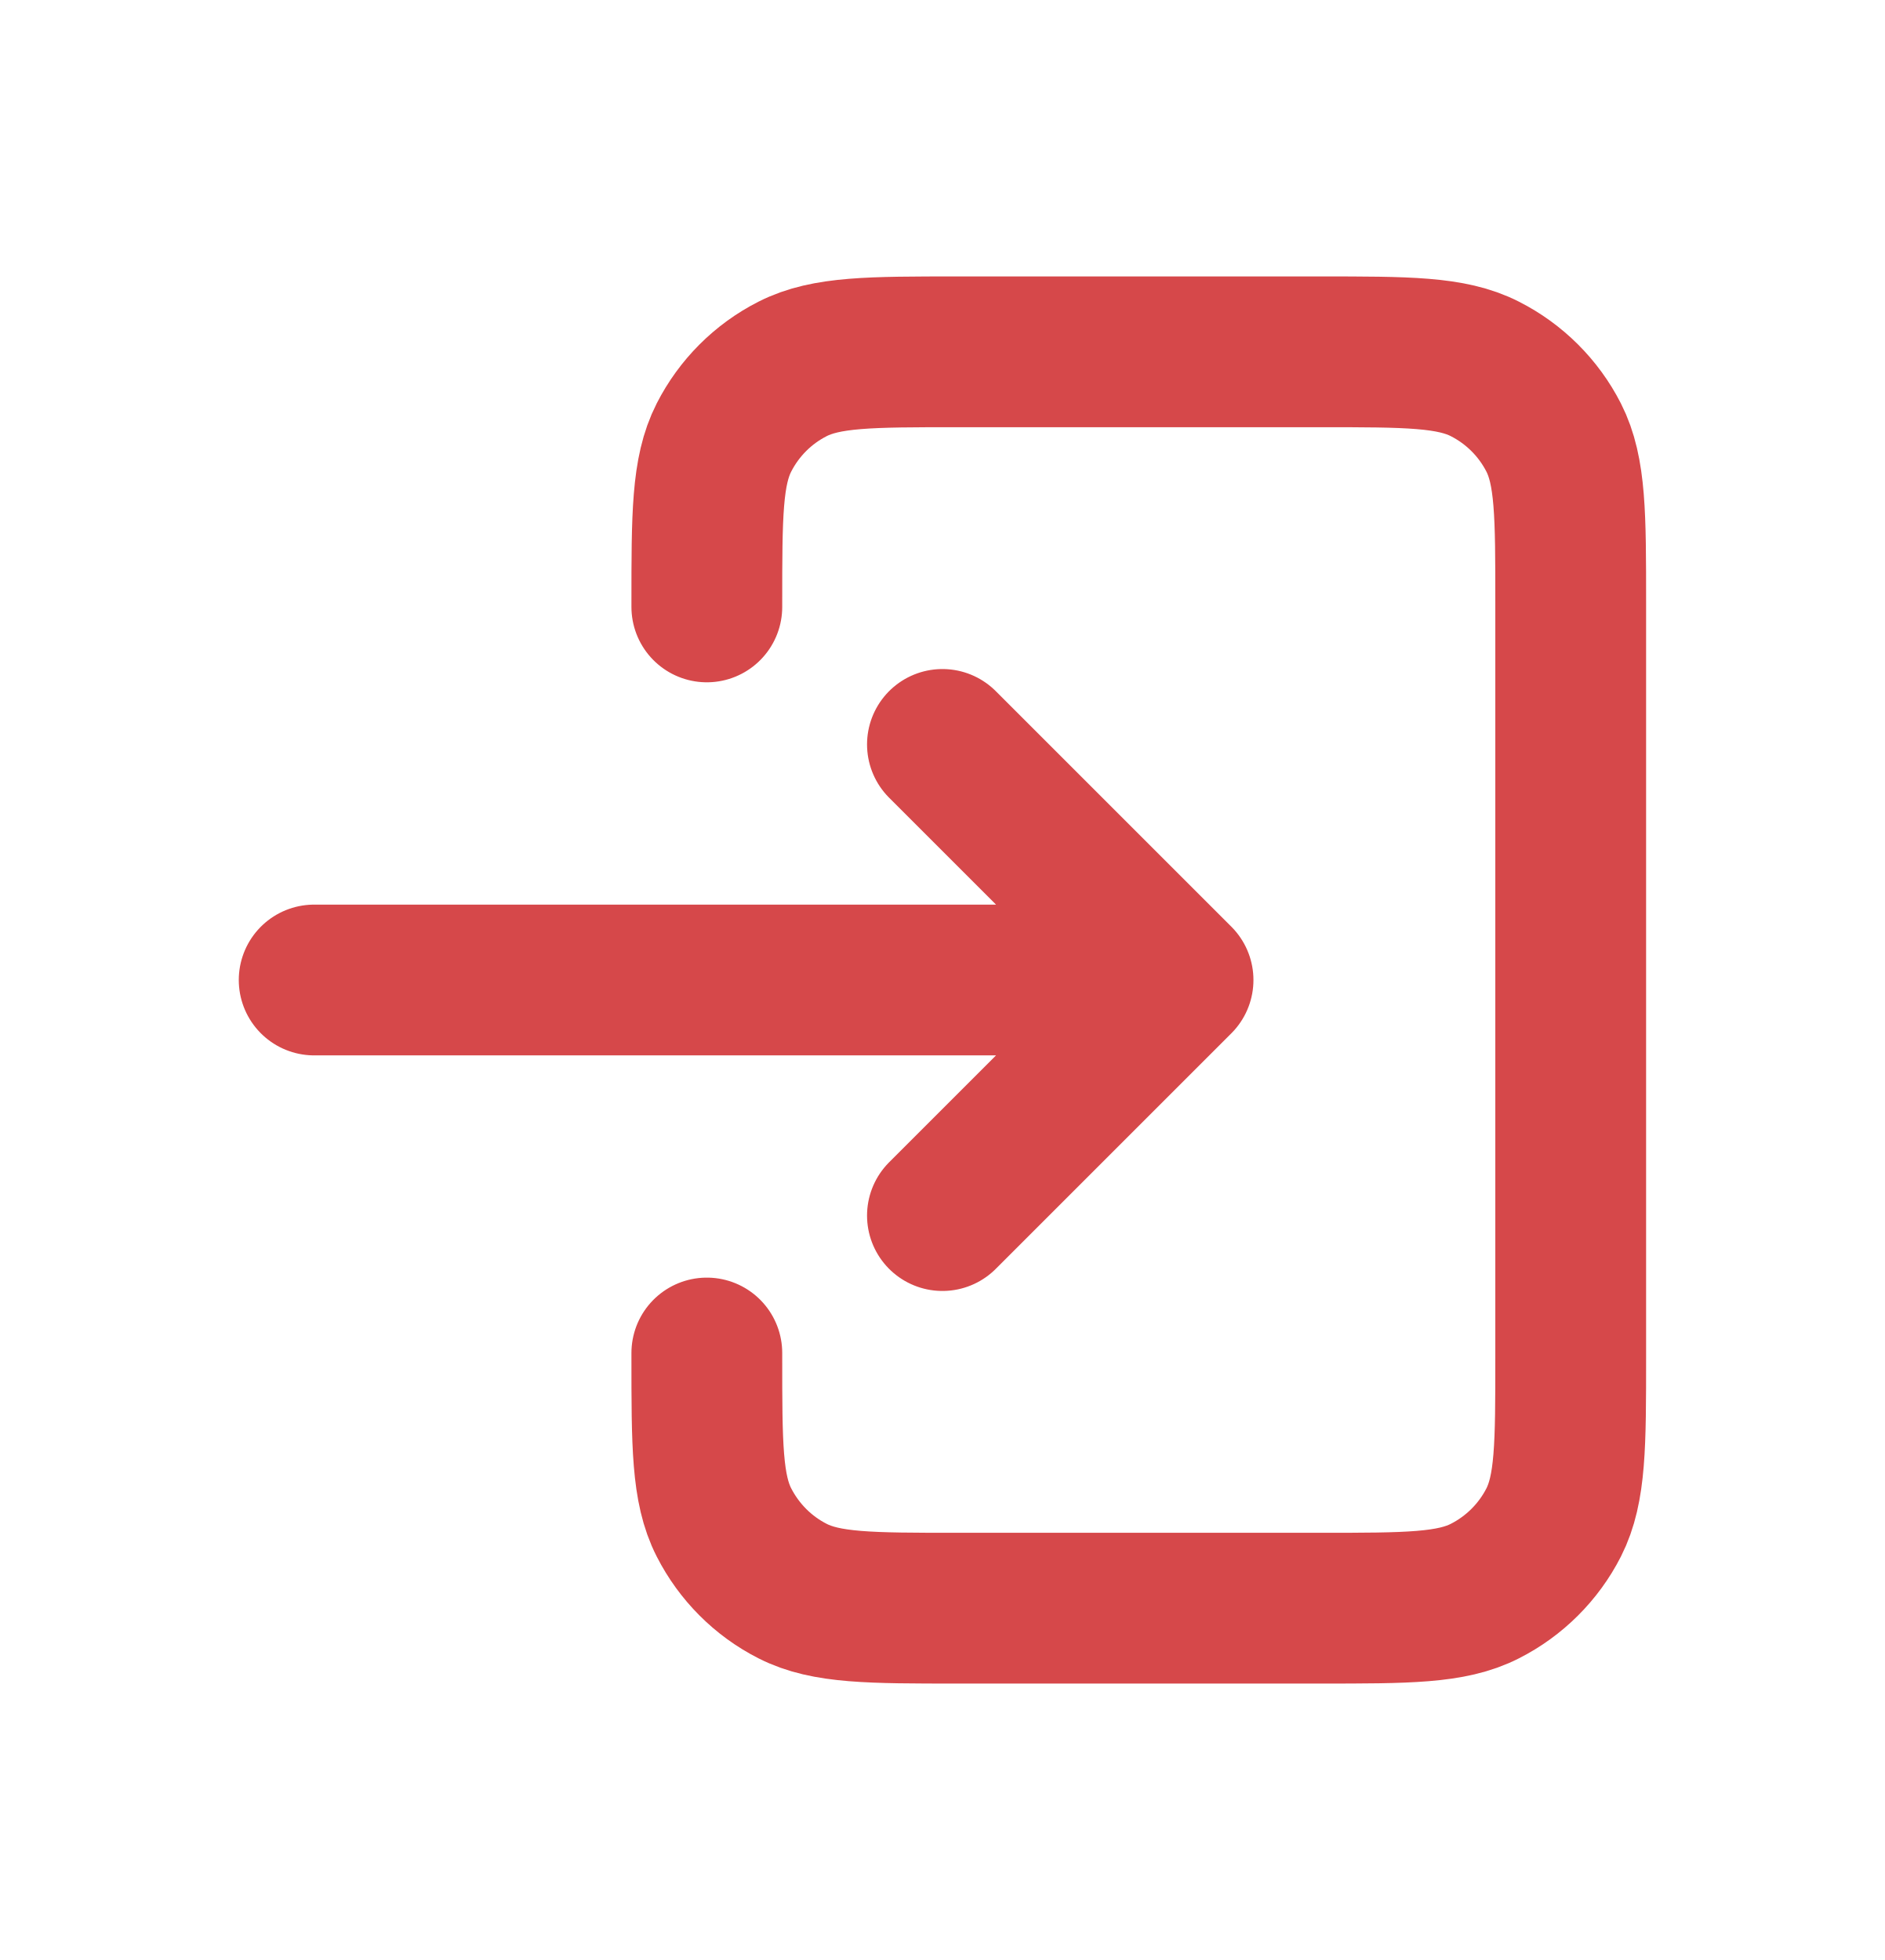
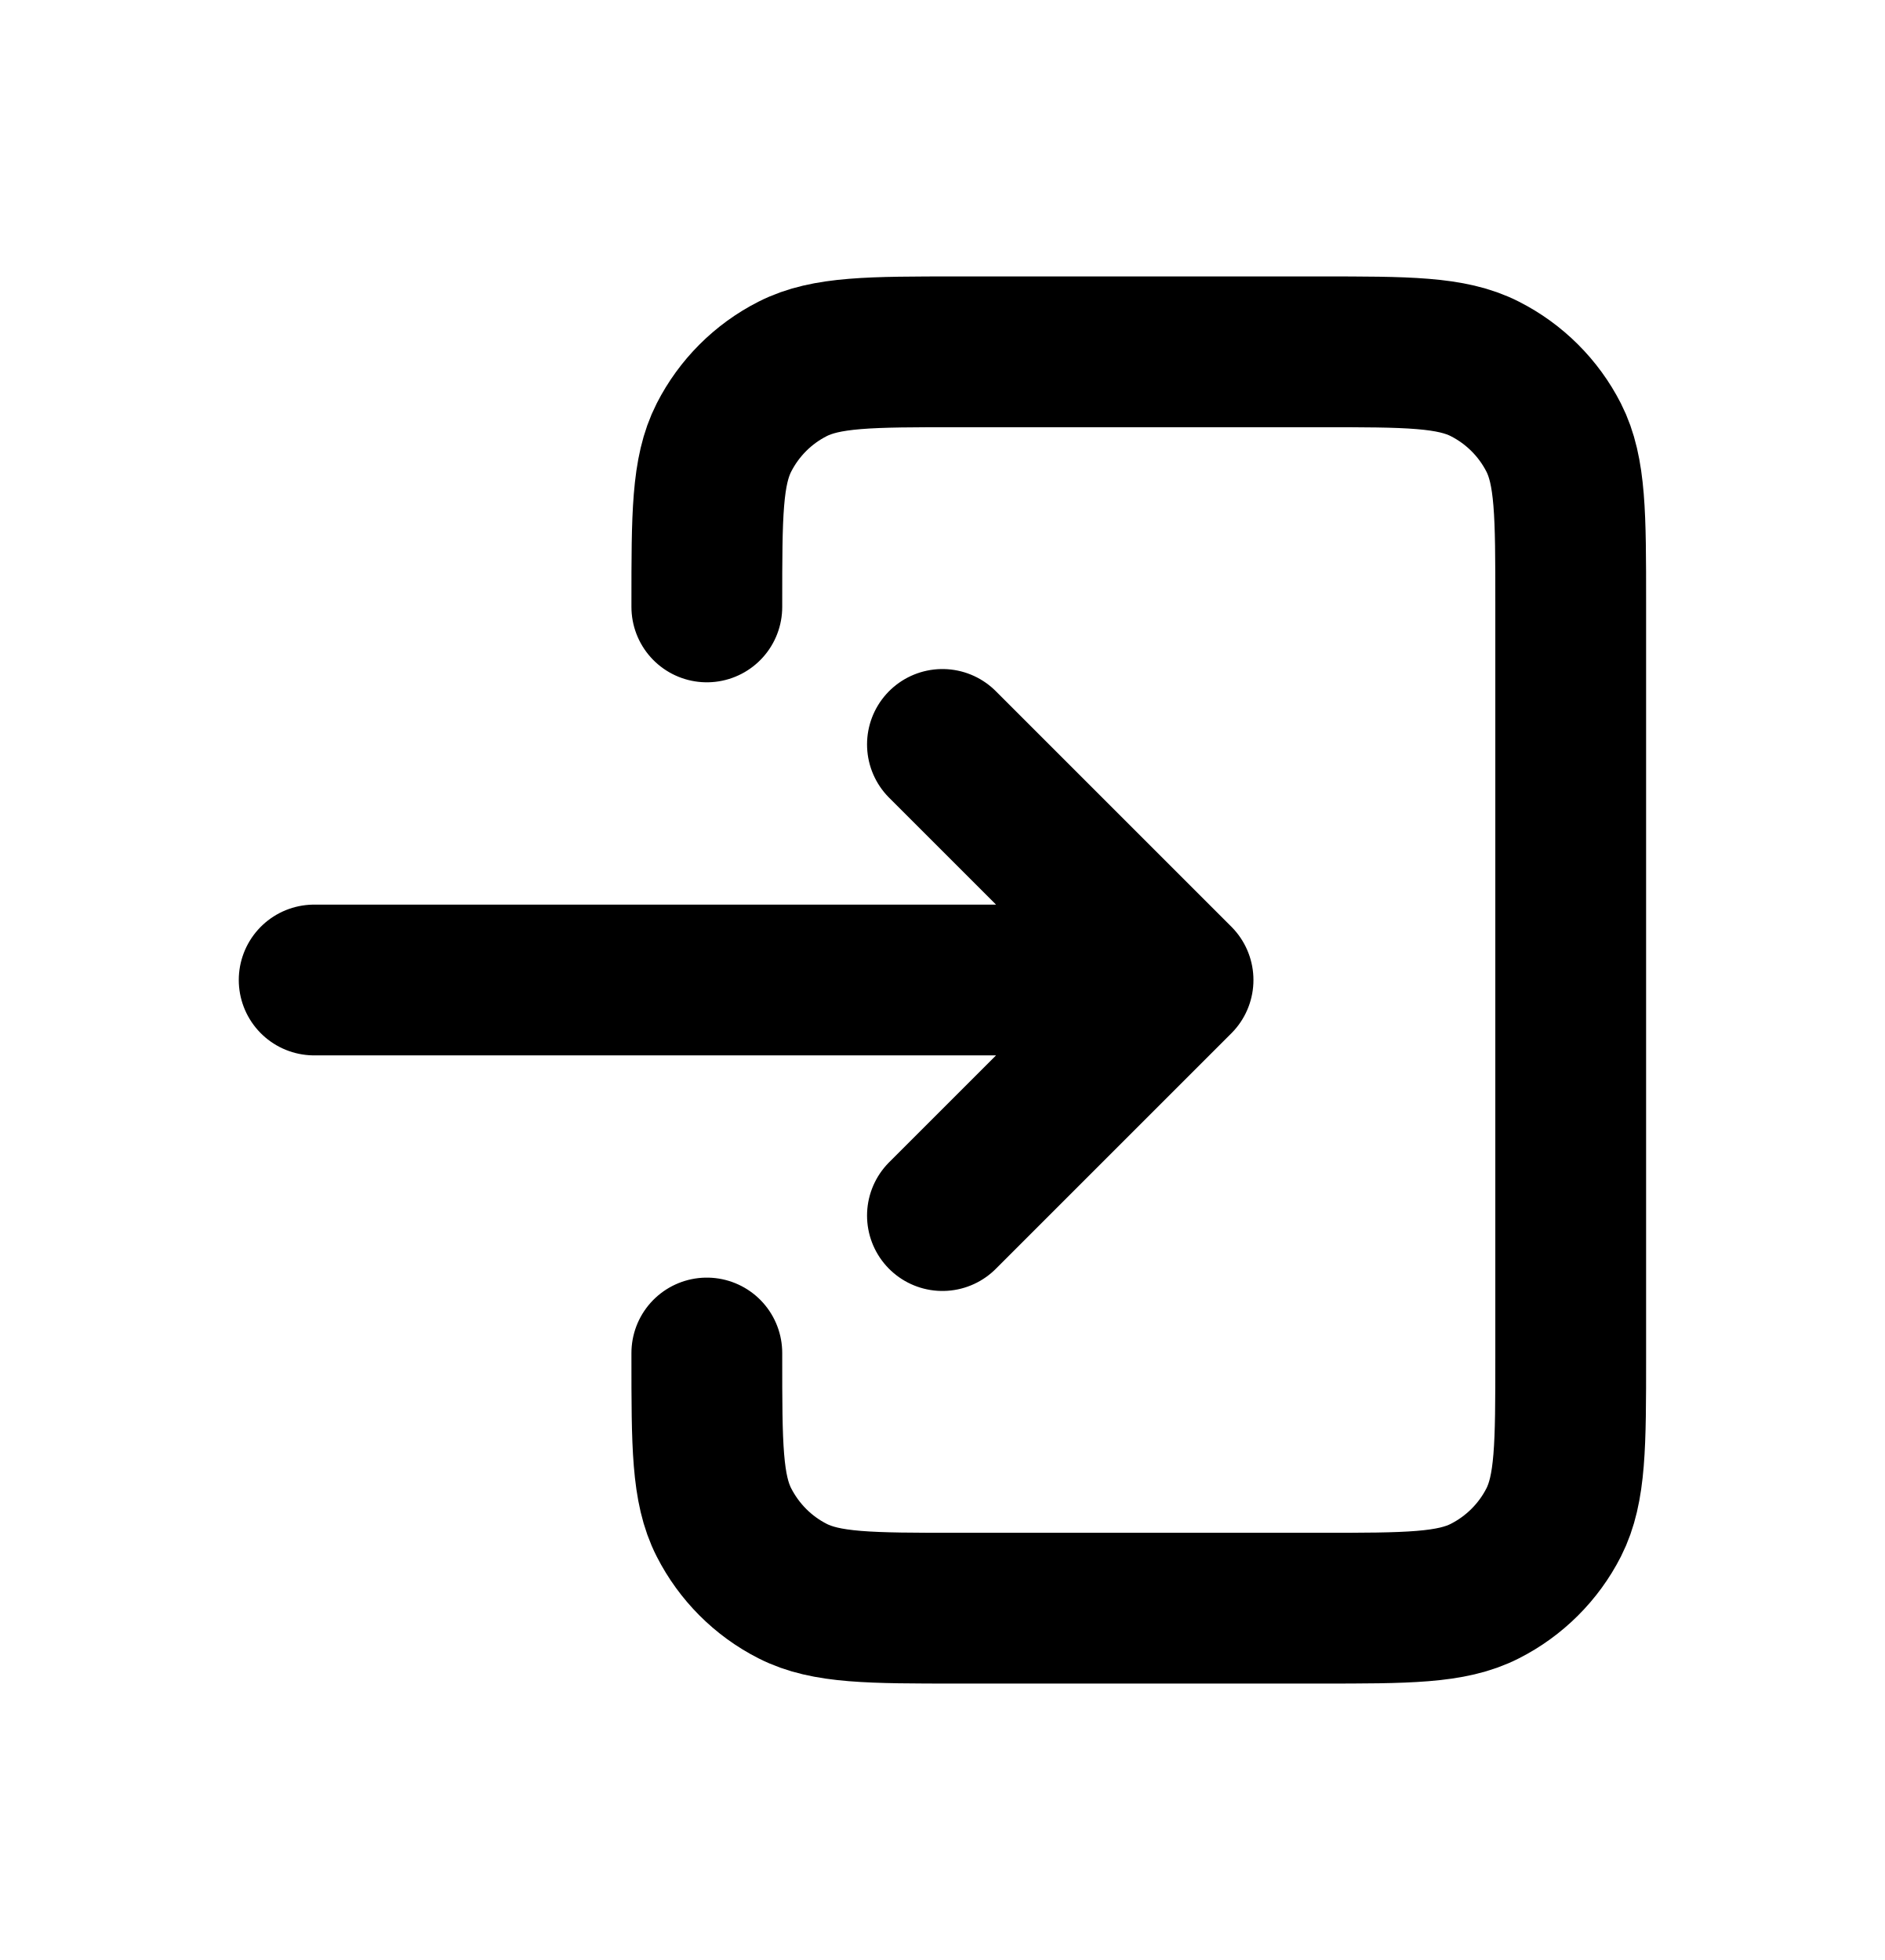
<svg xmlns="http://www.w3.org/2000/svg" width="25" height="26" viewBox="0 0 25 26" fill="none">
-   <path d="M12.5 16.125L15.625 13M15.625 13L12.5 9.875M15.625 13H4.167M9.375 8.051V8C9.375 6.833 9.375 6.25 9.602 5.804C9.802 5.412 10.12 5.093 10.512 4.894C10.958 4.667 11.542 4.667 12.709 4.667H17.5C18.667 4.667 19.25 4.667 19.695 4.894C20.087 5.093 20.407 5.412 20.607 5.804C20.833 6.249 20.833 6.832 20.833 7.997V18.004C20.833 19.168 20.833 19.75 20.607 20.196C20.407 20.588 20.087 20.907 19.695 21.106C19.25 21.333 18.668 21.333 17.503 21.333H12.705C11.541 21.333 10.957 21.333 10.512 21.106C10.12 20.907 9.802 20.587 9.602 20.195C9.375 19.75 9.375 19.167 9.375 18V17.948" stroke="#D6484A" stroke-width="2" stroke-linecap="round" stroke-linejoin="round" />
+   <path d="M12.5 16.125L15.625 13M15.625 13L12.5 9.875M15.625 13H4.167M9.375 8.051V8C9.375 6.833 9.375 6.25 9.602 5.804C9.802 5.412 10.12 5.093 10.512 4.894C10.958 4.667 11.542 4.667 12.709 4.667H17.5C18.667 4.667 19.25 4.667 19.695 4.894C20.087 5.093 20.407 5.412 20.607 5.804C20.833 6.249 20.833 6.832 20.833 7.997V18.004C20.833 19.168 20.833 19.75 20.607 20.196C20.407 20.588 20.087 20.907 19.695 21.106C19.25 21.333 18.668 21.333 17.503 21.333H12.705C11.541 21.333 10.957 21.333 10.512 21.106C10.12 20.907 9.802 20.587 9.602 20.195C9.375 19.75 9.375 19.167 9.375 18V17.948" stroke="currentColor" stroke-width="2" stroke-linecap="round" stroke-linejoin="round" />
</svg>
